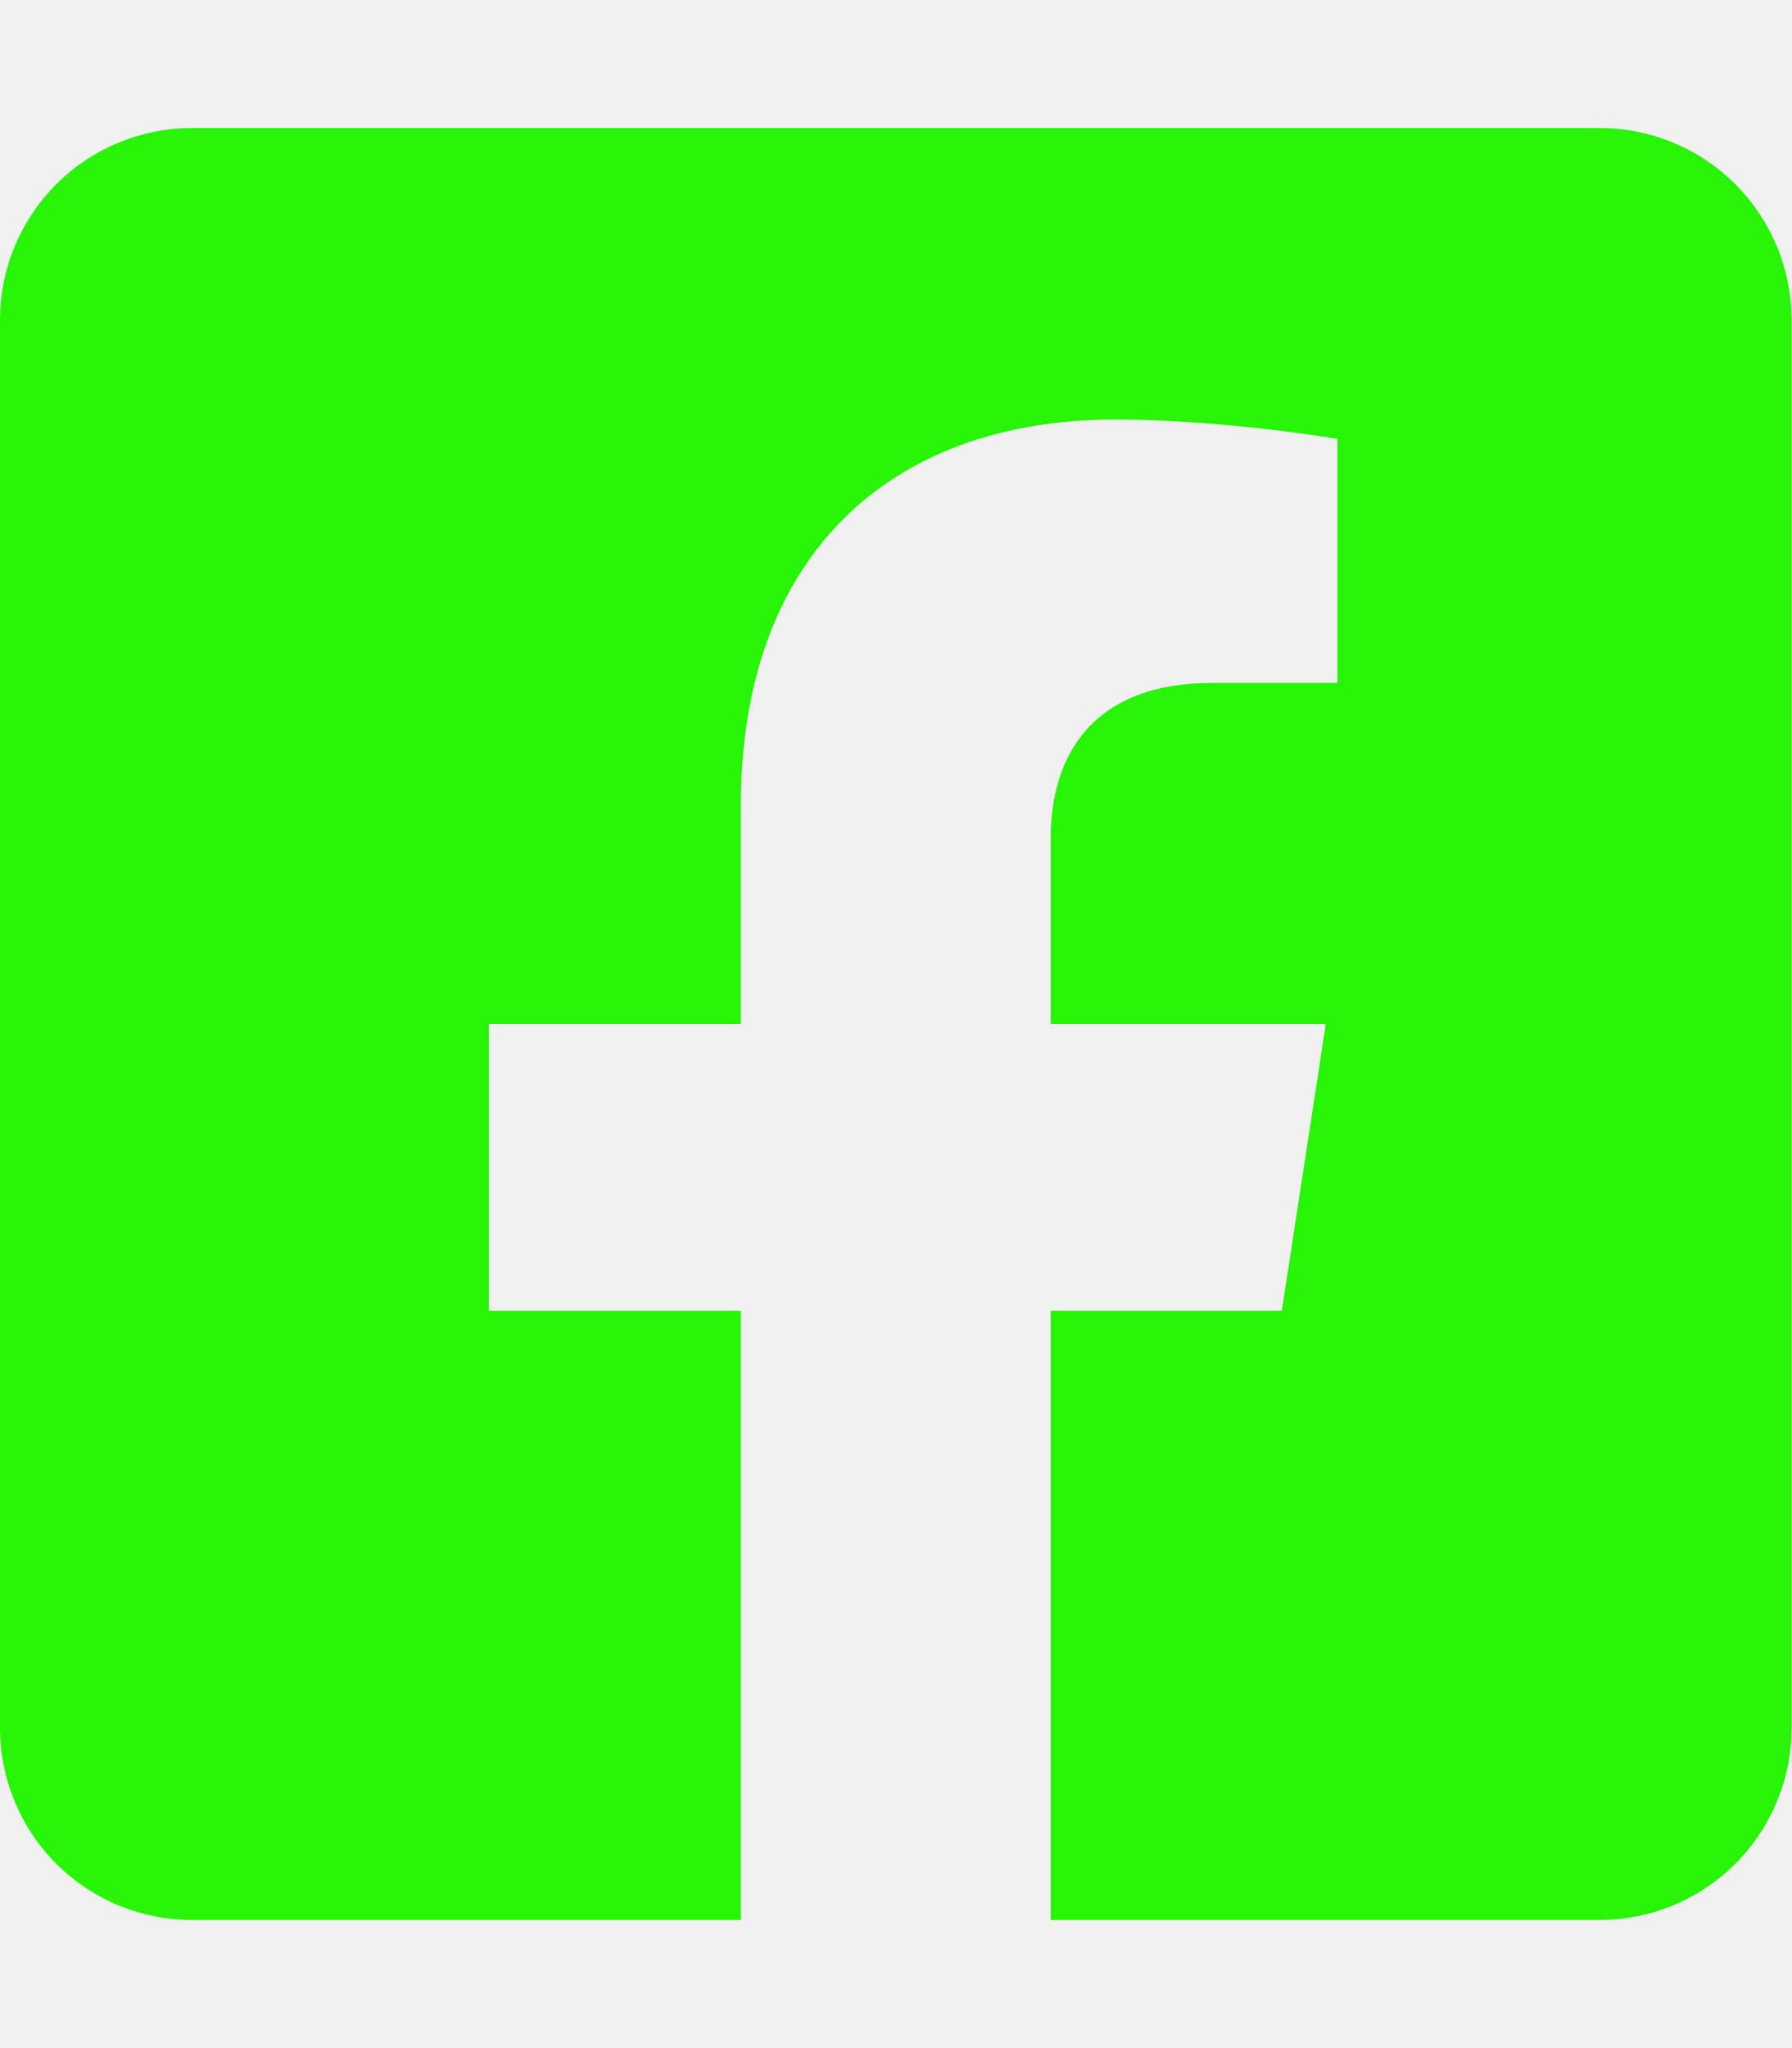
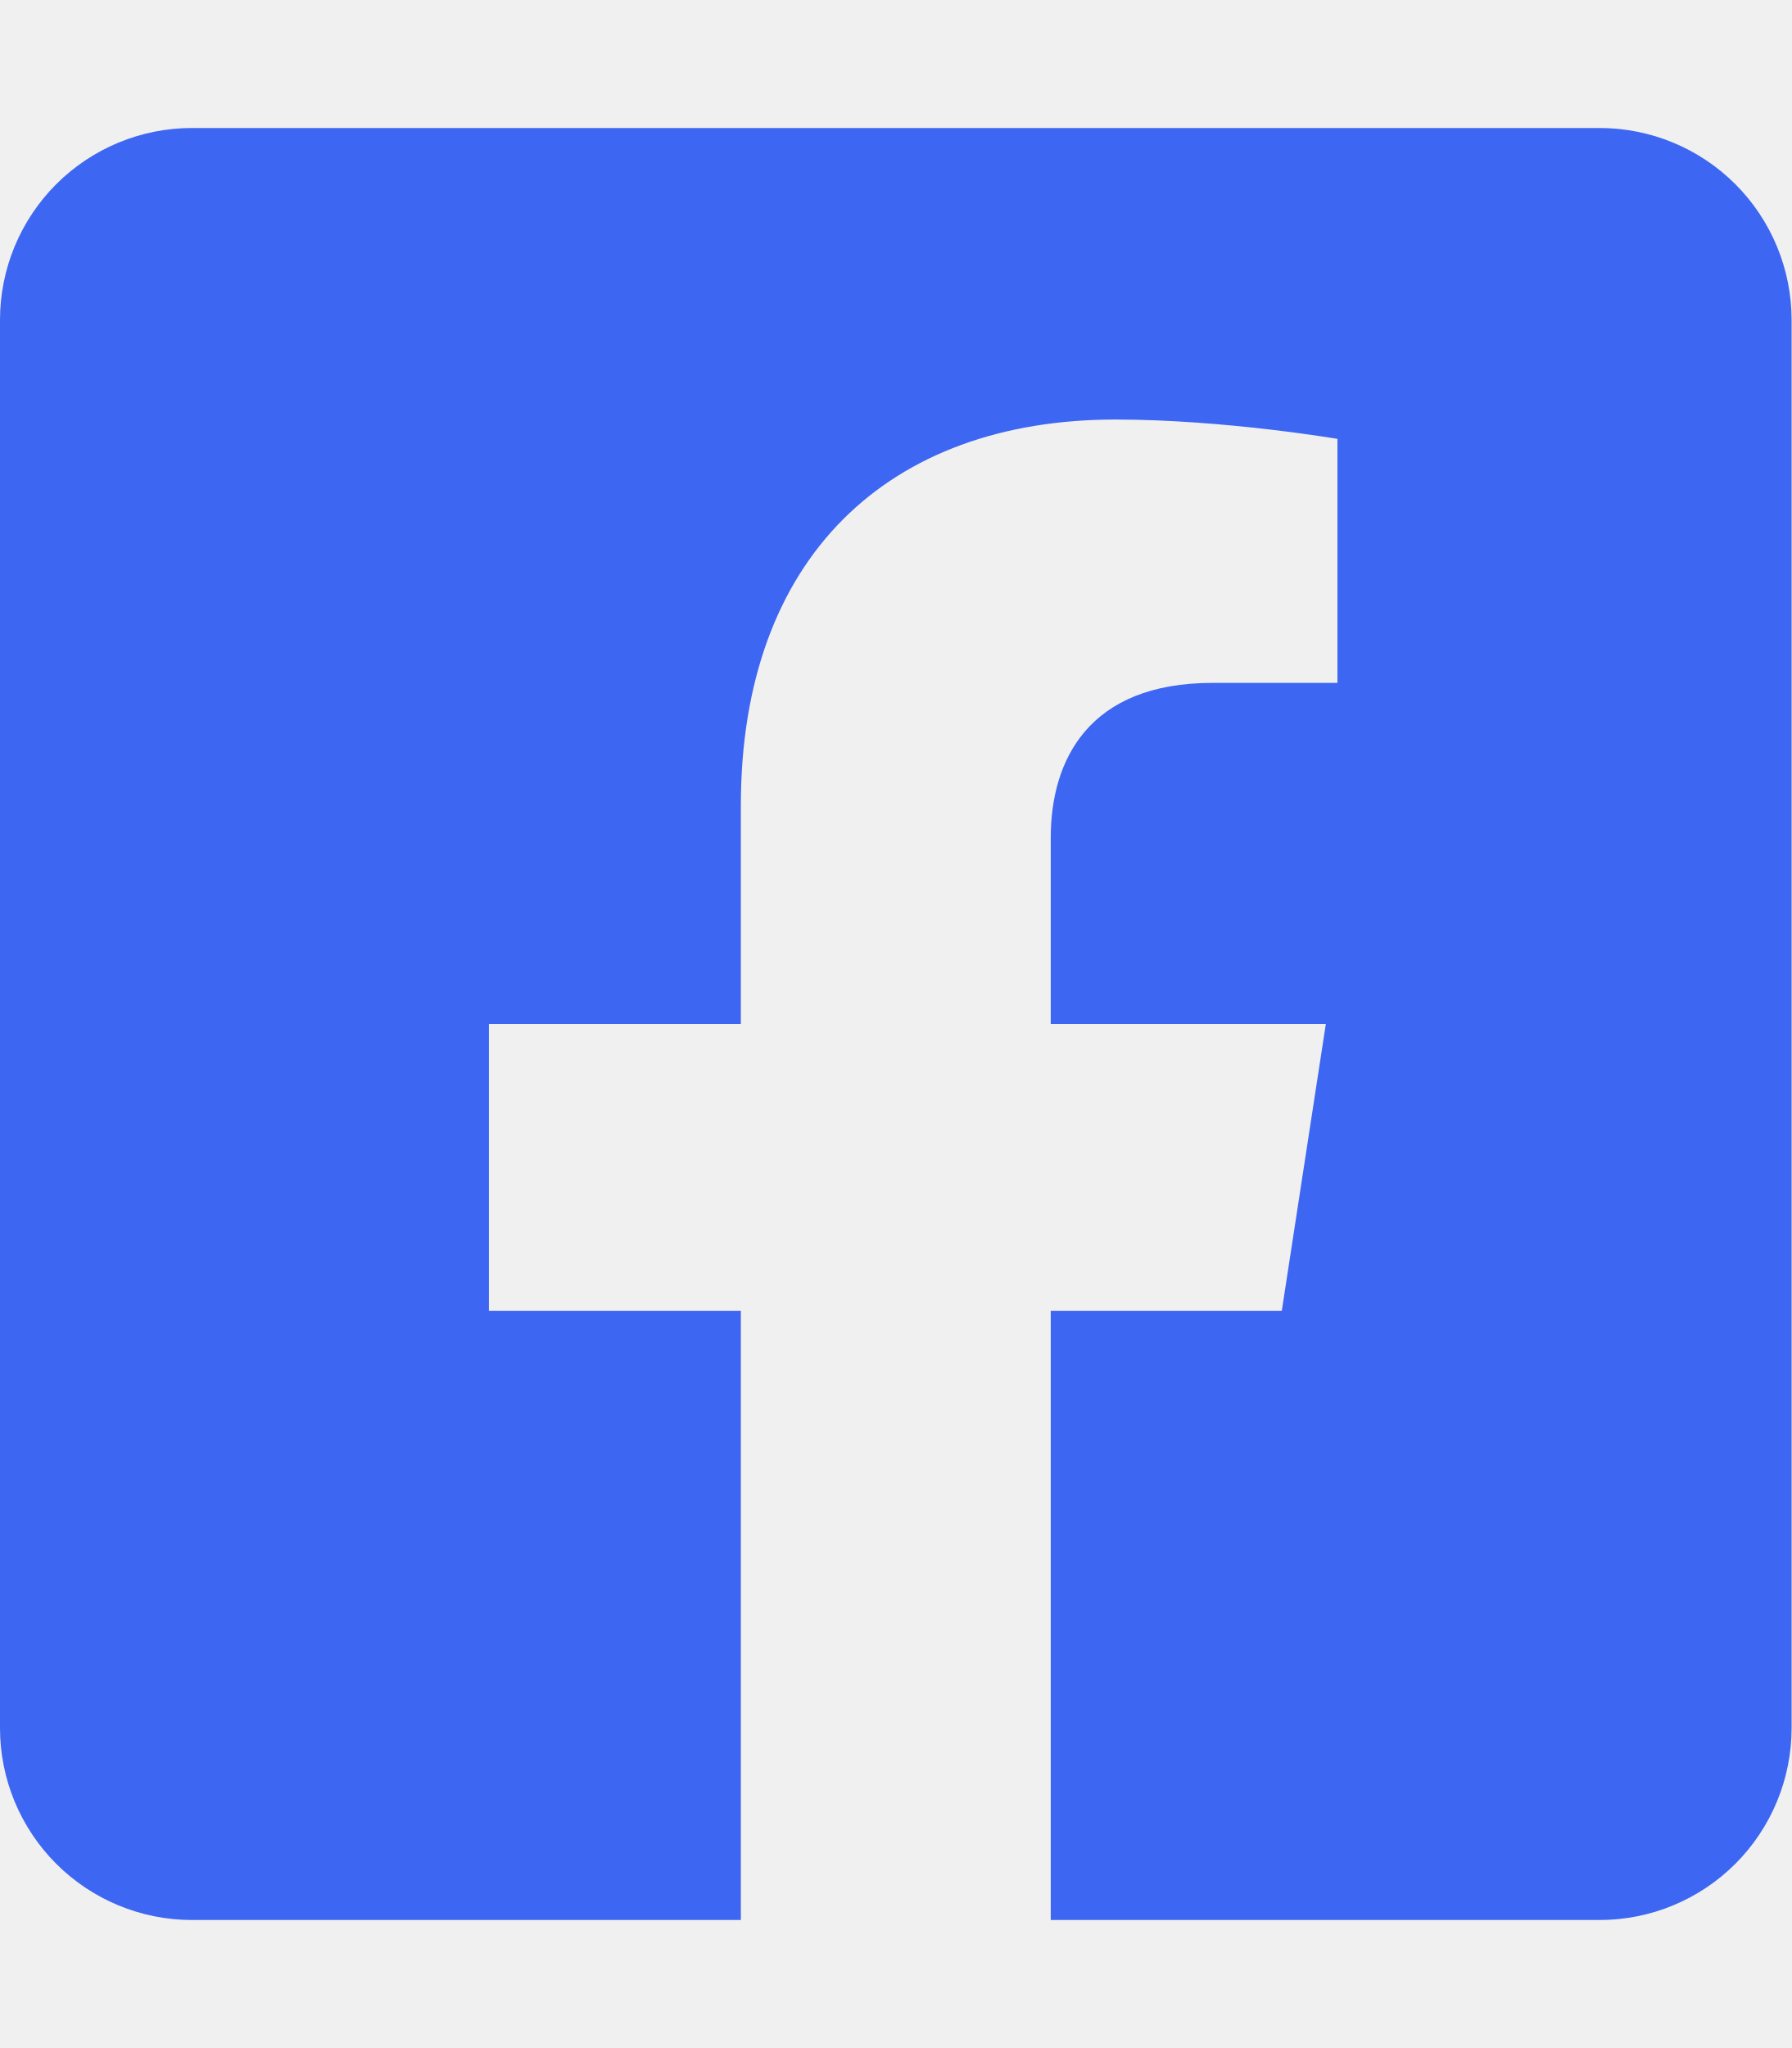
<svg xmlns="http://www.w3.org/2000/svg" width="35" height="40" viewBox="0 0 35 40" fill="none">
  <g clip-path="url(#clip0_2_42)">
-     <path d="M31.25 2.5H3.75C2.755 2.5 1.802 2.895 1.098 3.598C0.395 4.302 0 5.255 0 6.25L0 33.75C0 34.745 0.395 35.698 1.098 36.402C1.802 37.105 2.755 37.5 3.75 37.5H14.473V25.601H9.551V20H14.473V15.731C14.473 10.876 17.363 8.194 21.791 8.194C23.911 8.194 26.128 8.572 26.128 8.572V13.338H23.685C21.278 13.338 20.527 14.831 20.527 16.363V20H25.901L25.041 25.601H20.527V37.5H31.25C32.245 37.5 33.198 37.105 33.902 36.402C34.605 35.698 35 34.745 35 33.75V6.25C35 5.255 34.605 4.302 33.902 3.598C33.198 2.895 32.245 2.5 31.25 2.5Z" fill="#28F506" />
+     <path d="M31.25 2.5H3.75C2.755 2.5 1.802 2.895 1.098 3.598C0.395 4.302 0 5.255 0 6.25L0 33.75C0 34.745 0.395 35.698 1.098 36.402C1.802 37.105 2.755 37.5 3.75 37.5H14.473V25.601H9.551V20H14.473V15.731C14.473 10.876 17.363 8.194 21.791 8.194C23.911 8.194 26.128 8.572 26.128 8.572V13.338H23.685C21.278 13.338 20.527 14.831 20.527 16.363V20H25.901L25.041 25.601H20.527V37.5H31.25C32.245 37.5 33.198 37.105 33.902 36.402C34.605 35.698 35 34.745 35 33.75V6.25C35 5.255 34.605 4.302 33.902 3.598C33.198 2.895 32.245 2.5 31.25 2.5V2.5Z" fill="#3D66F2" />
  </g>
  <defs>
    <clipPath id="clip0_2_42">
      <rect width="35" height="40" fill="white" />
    </clipPath>
  </defs>
</svg>
